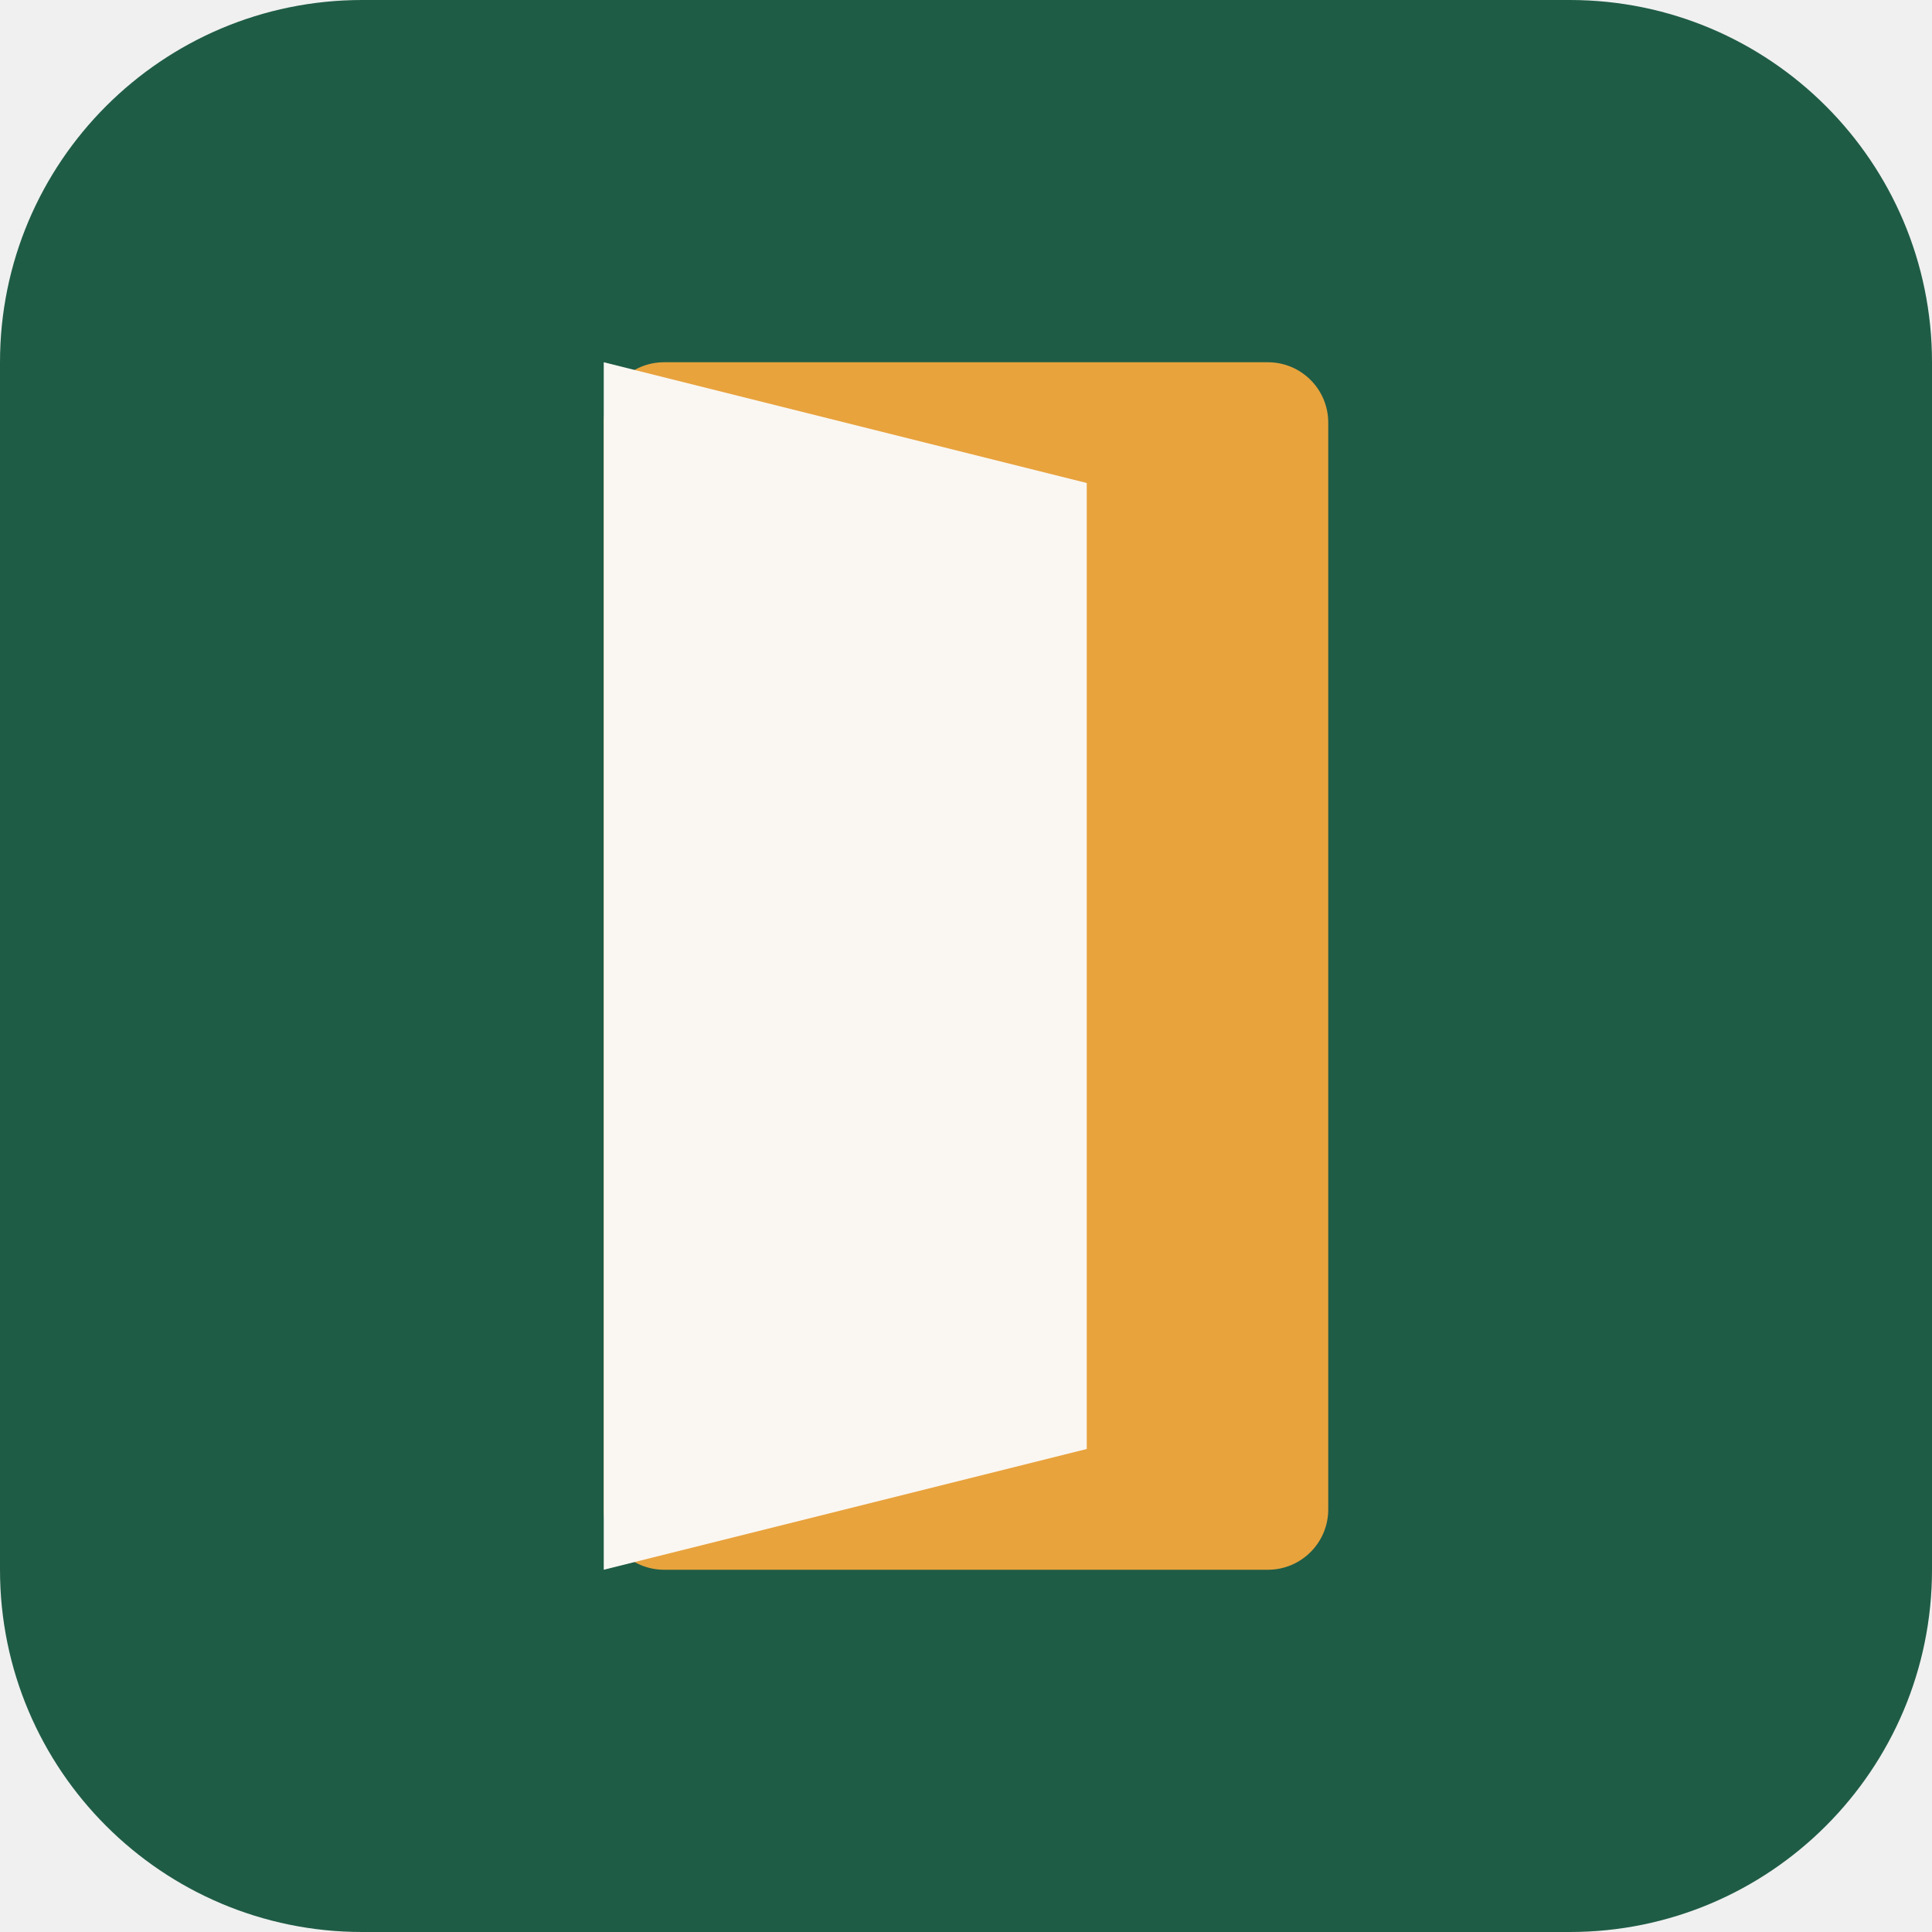
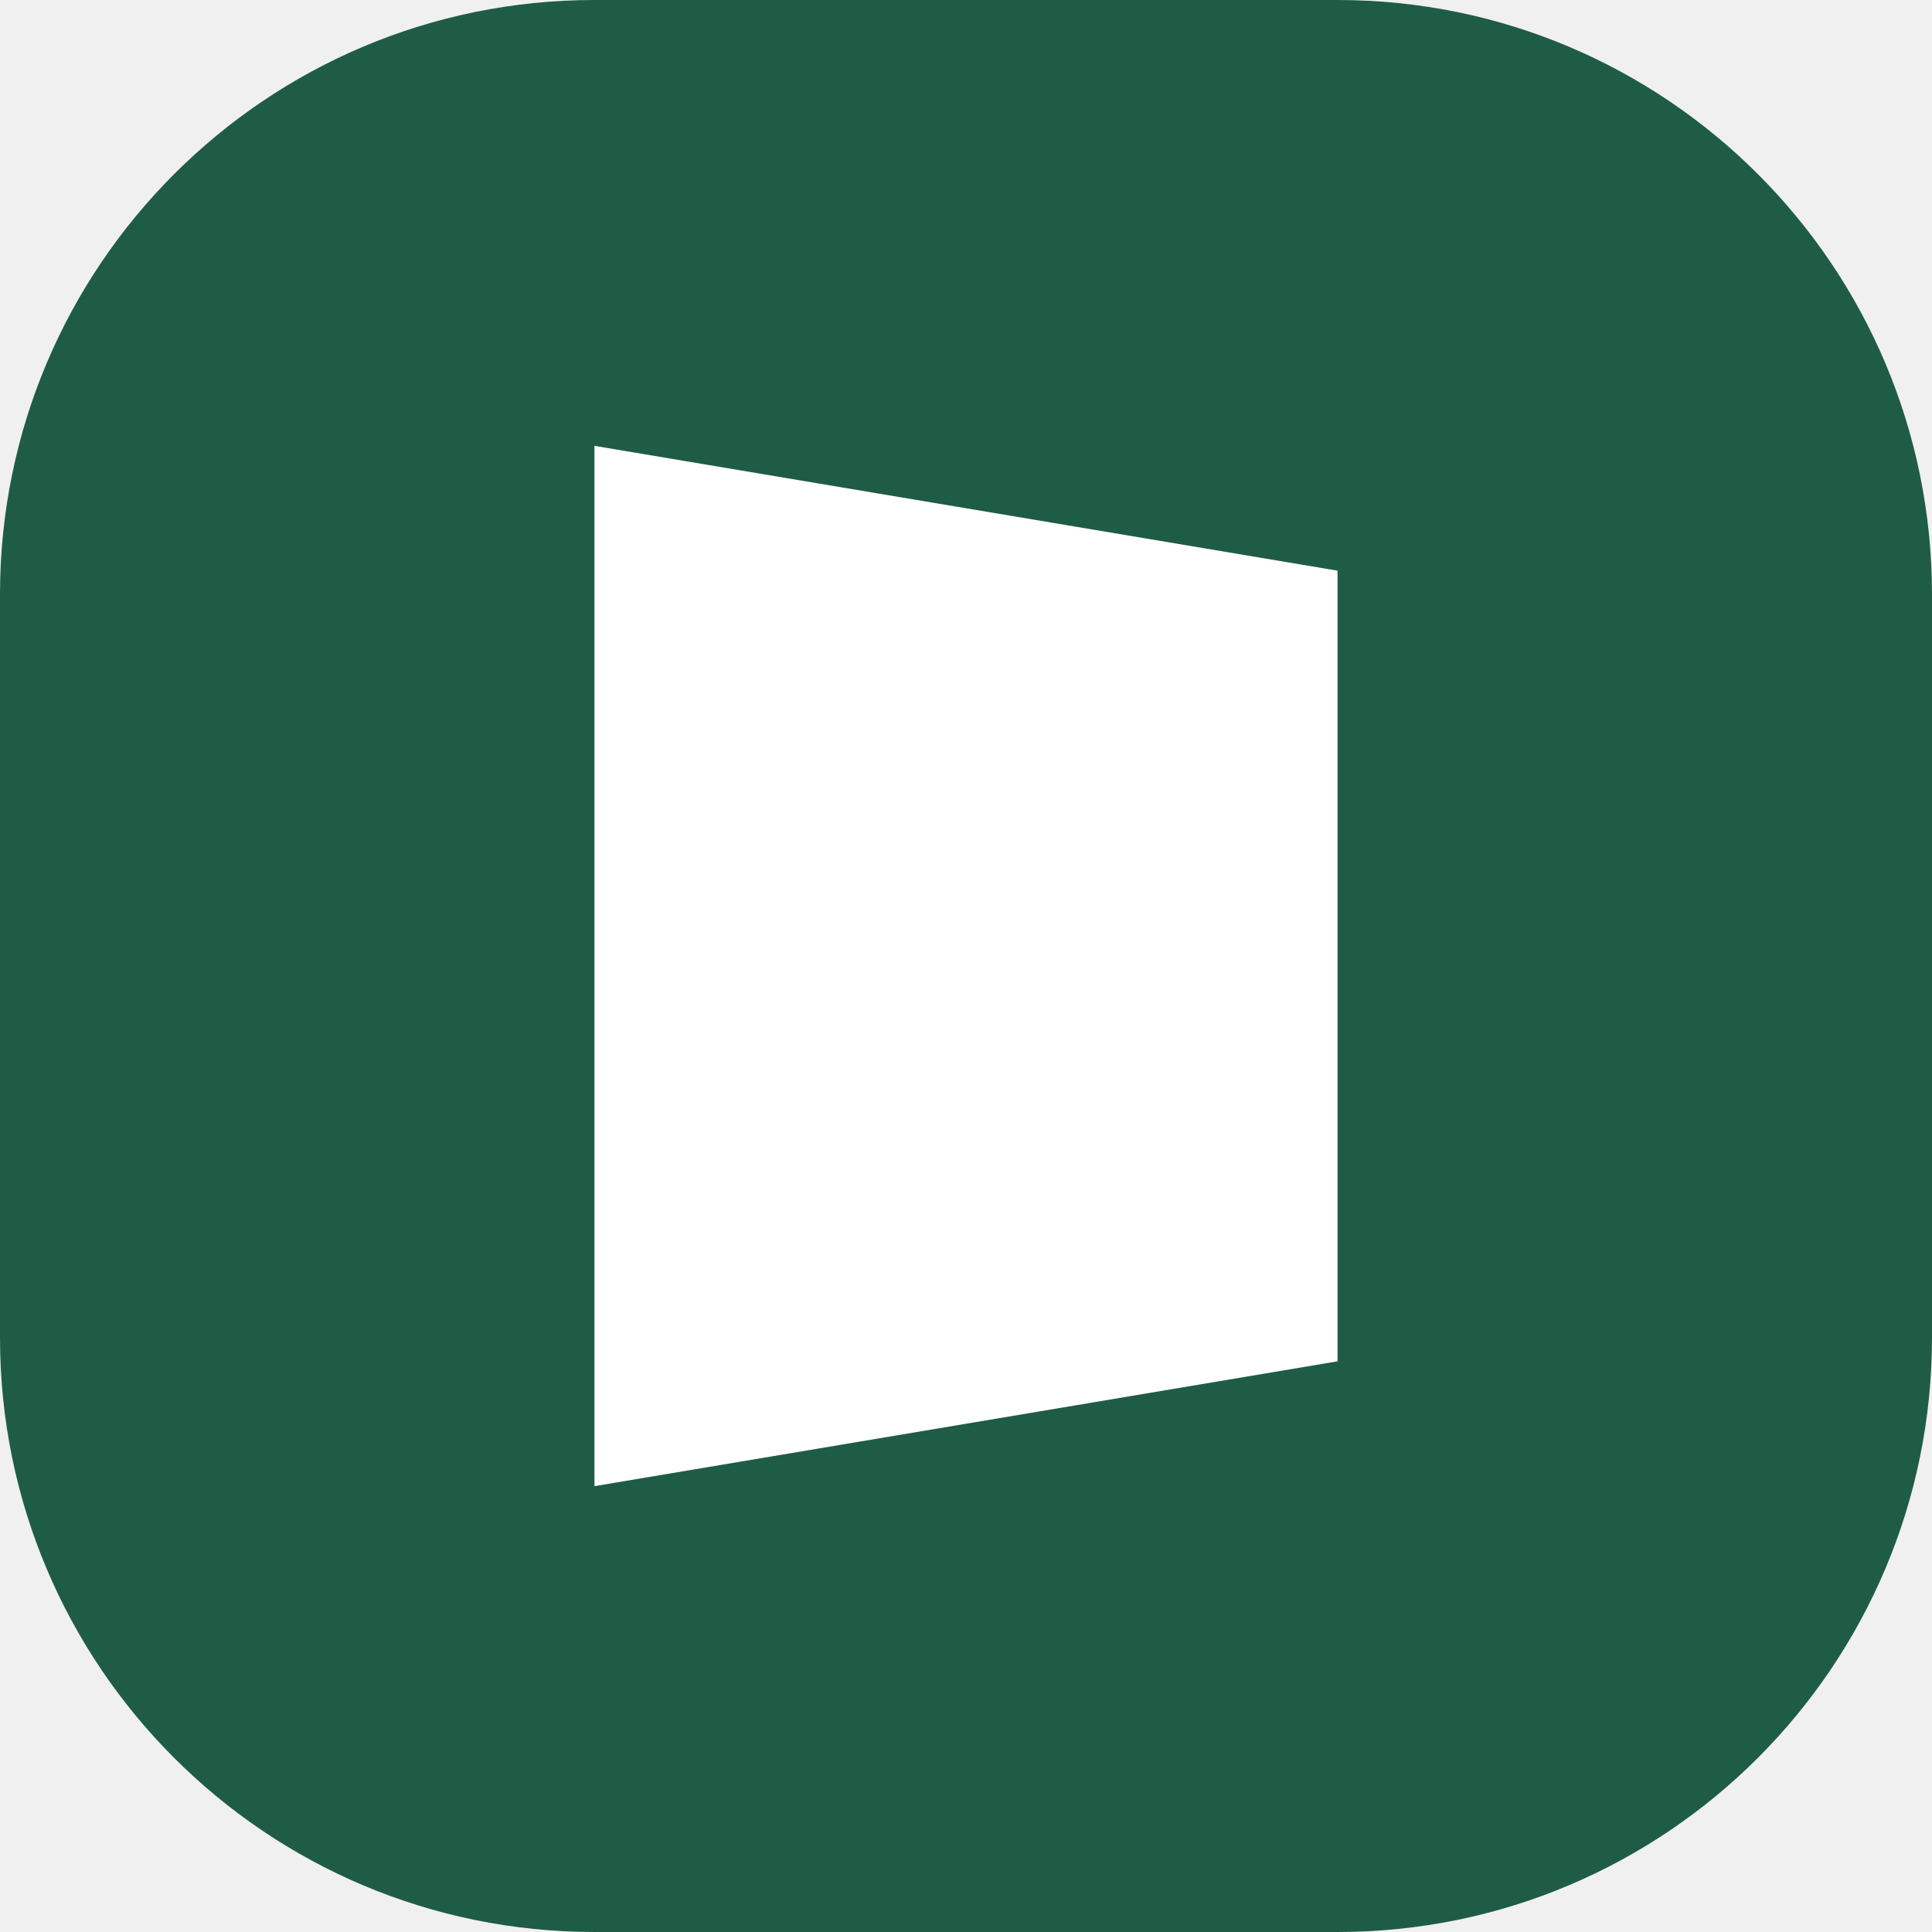
- <svg xmlns="http://www.w3.org/2000/svg" viewBox="0 0 32 32">
-   <rect width="32" height="32" rx="6" fill="#1F5C46" />
-   <rect x="10" y="6" width="12" height="20" rx="1" fill="#E8A33D" />
-   <path d="M10 6l8 2v16l-8 2z" fill="#FAF7F2" />
+ <svg xmlns="http://www.w3.org/2000/svg" viewBox="0 0 26 26" width="512" height="512">
+   <rect width="26" height="26" rx="8" fill="#1F5C46" />
+   <polygon points="8,6 18,7.68 18,18.32 8,20" fill="#FFFFFF" />
</svg>
